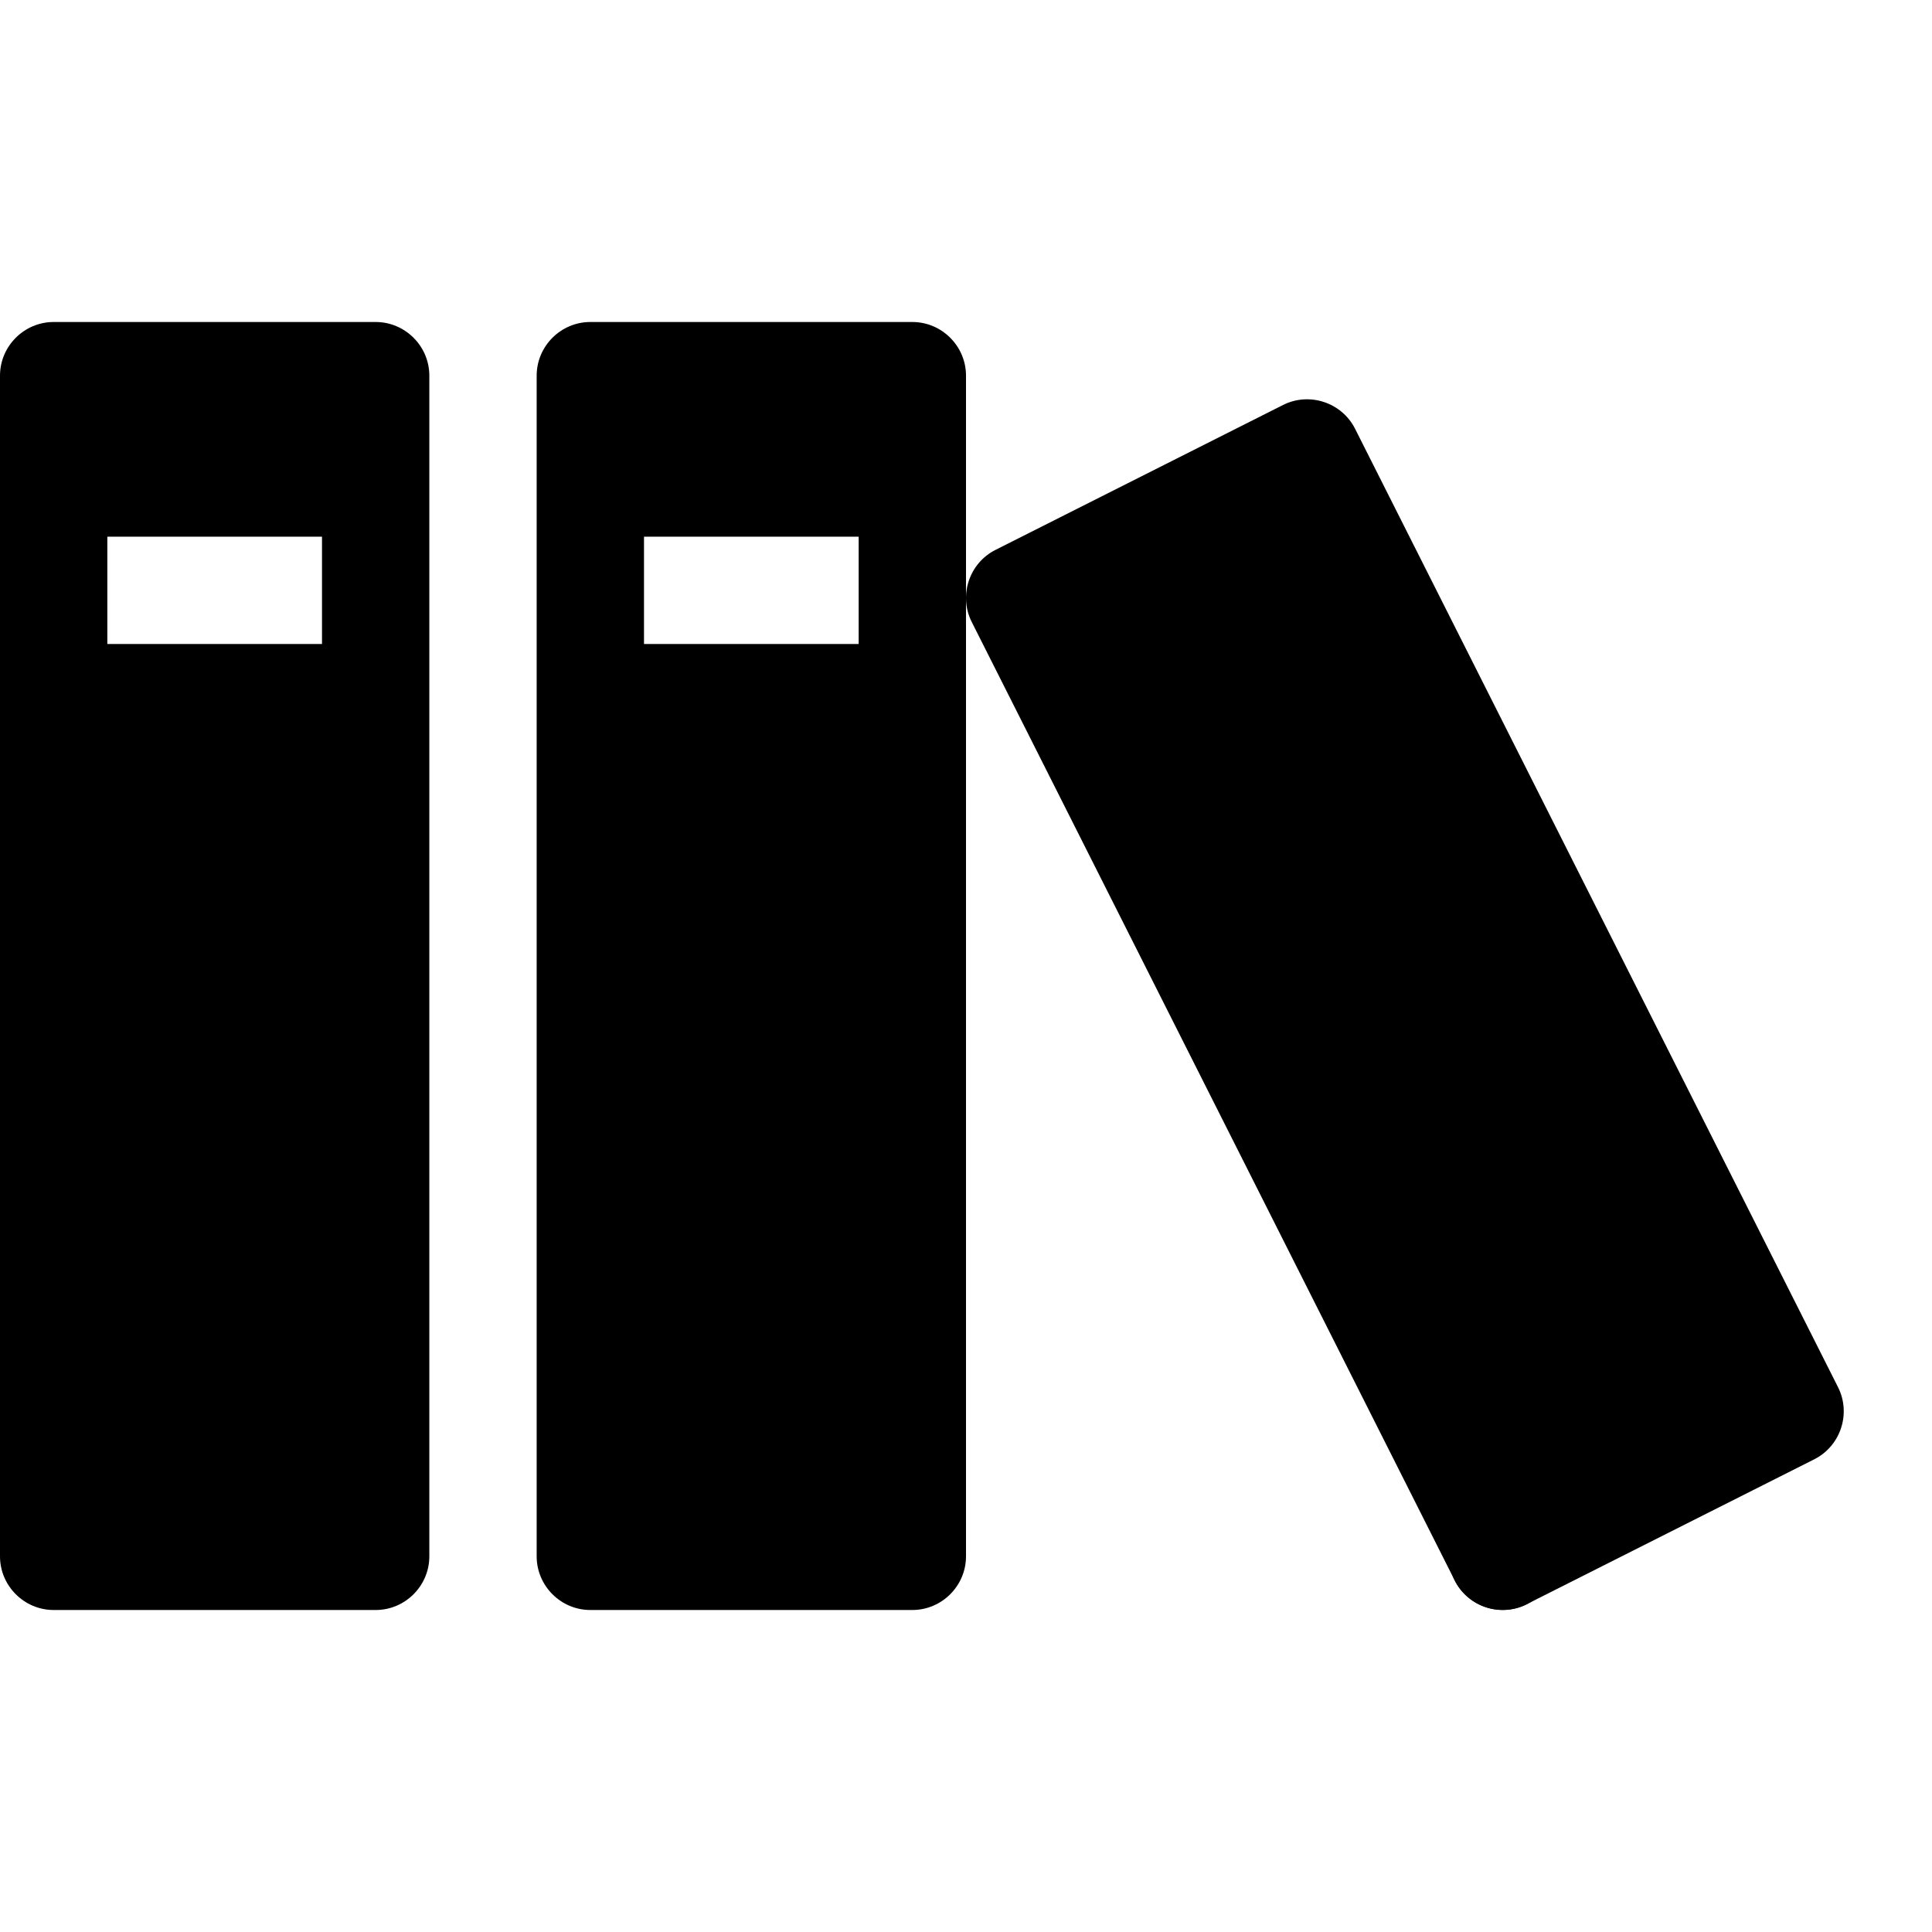
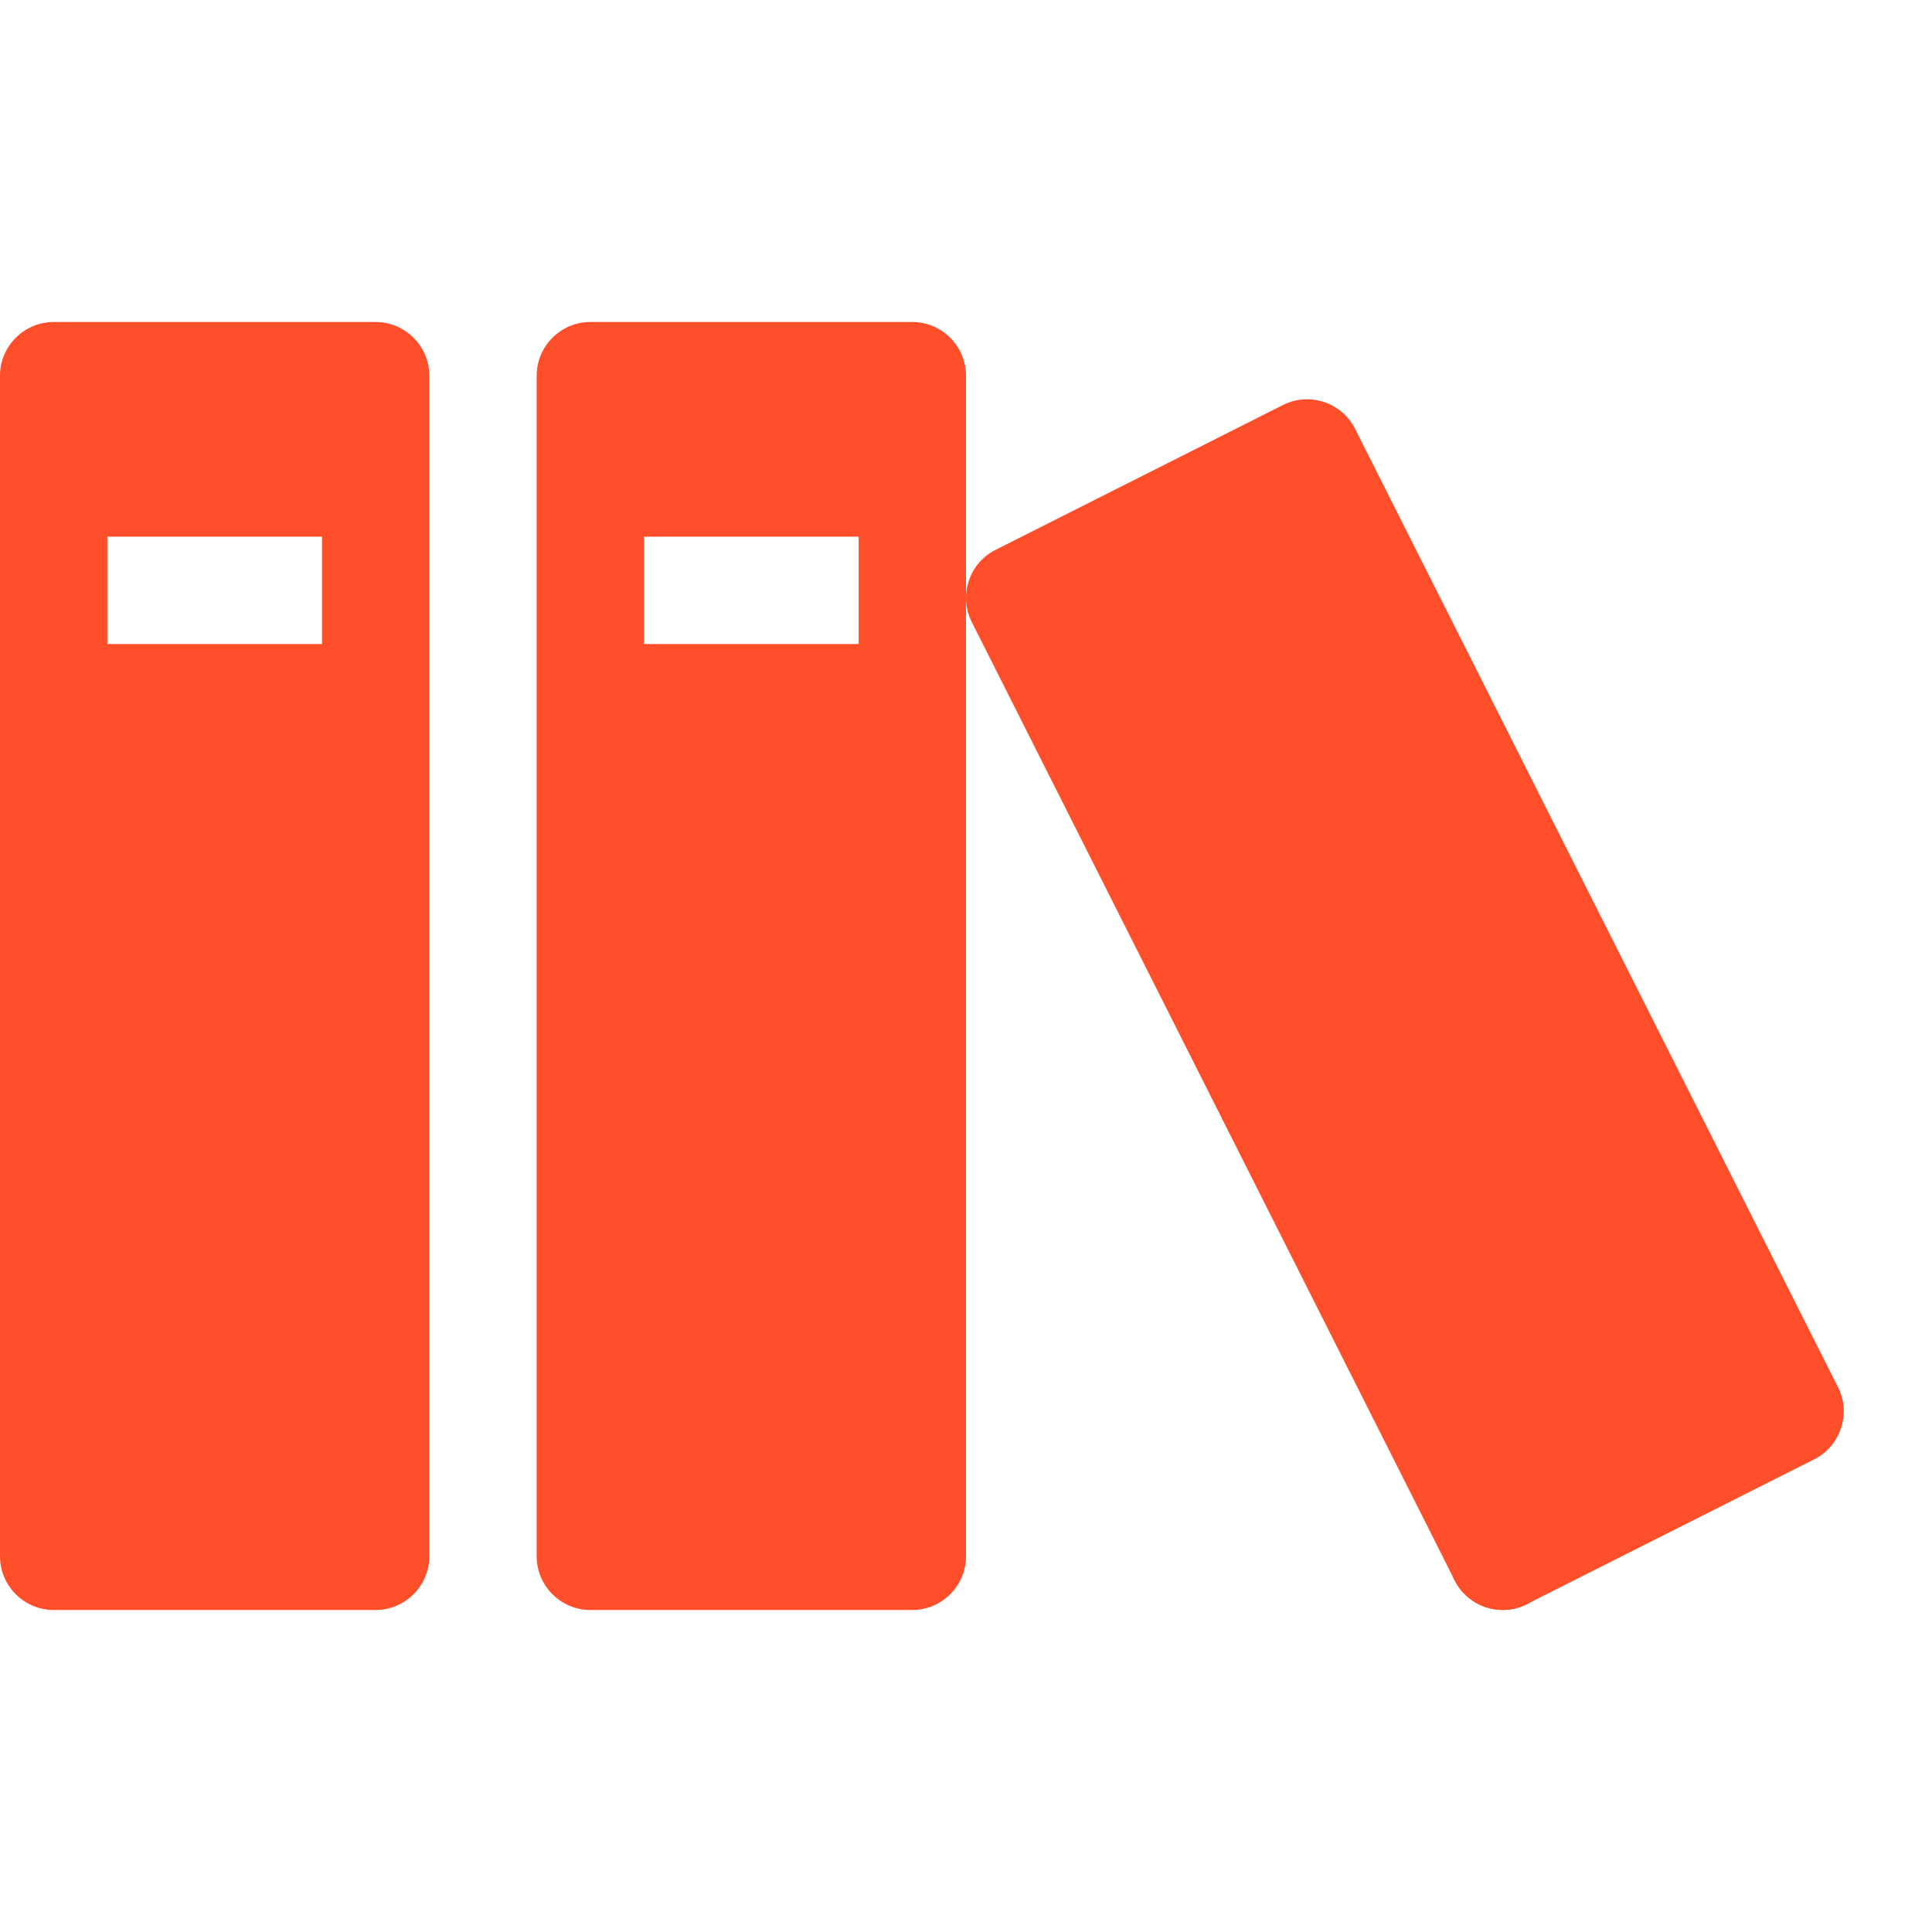
- <svg xmlns="http://www.w3.org/2000/svg" stroke="currentColor" fill="currentColor" stroke-width="0" version="1.1" viewBox="0 0 18 16" height="200px" width="200px">
+ <svg xmlns="http://www.w3.org/2000/svg" stroke="currentColor" fill="#ff4e2a" stroke-width="0" version="1.1" viewBox="0 0 18 16" height="200px" width="200px">
  <path d="M3.5 2h-3c-0.275 0-0.5 0.225-0.5 0.5v11c0 0.275 0.225 0.5 0.5 0.5h3c0.275 0 0.5-0.225 0.5-0.5v-11c0-0.275-0.225-0.5-0.5-0.5zM3 5h-2v-1h2v1z" />
  <path d="M8.5 2h-3c-0.275 0-0.5 0.225-0.5 0.5v11c0 0.275 0.225 0.5 0.5 0.5h3c0.275 0 0.5-0.225 0.5-0.5v-11c0-0.275-0.225-0.5-0.5-0.5zM8 5h-2v-1h2v1z" />
  <path d="M11.954 2.773l-2.679 1.35c-0.246 0.124-0.345 0.426-0.222 0.671l4.5 8.93c0.124 0.246 0.426 0.345 0.671 0.222l2.679-1.35c0.246-0.124 0.345-0.426 0.222-0.671l-4.5-8.93c-0.124-0.246-0.426-0.345-0.671-0.222z" />
  <path d="M14.5 13.5c0 0.276-0.224 0.5-0.5 0.5s-0.5-0.224-0.5-0.5c0-0.276 0.224-0.5 0.5-0.5s0.5 0.224 0.5 0.5z" />
</svg>
